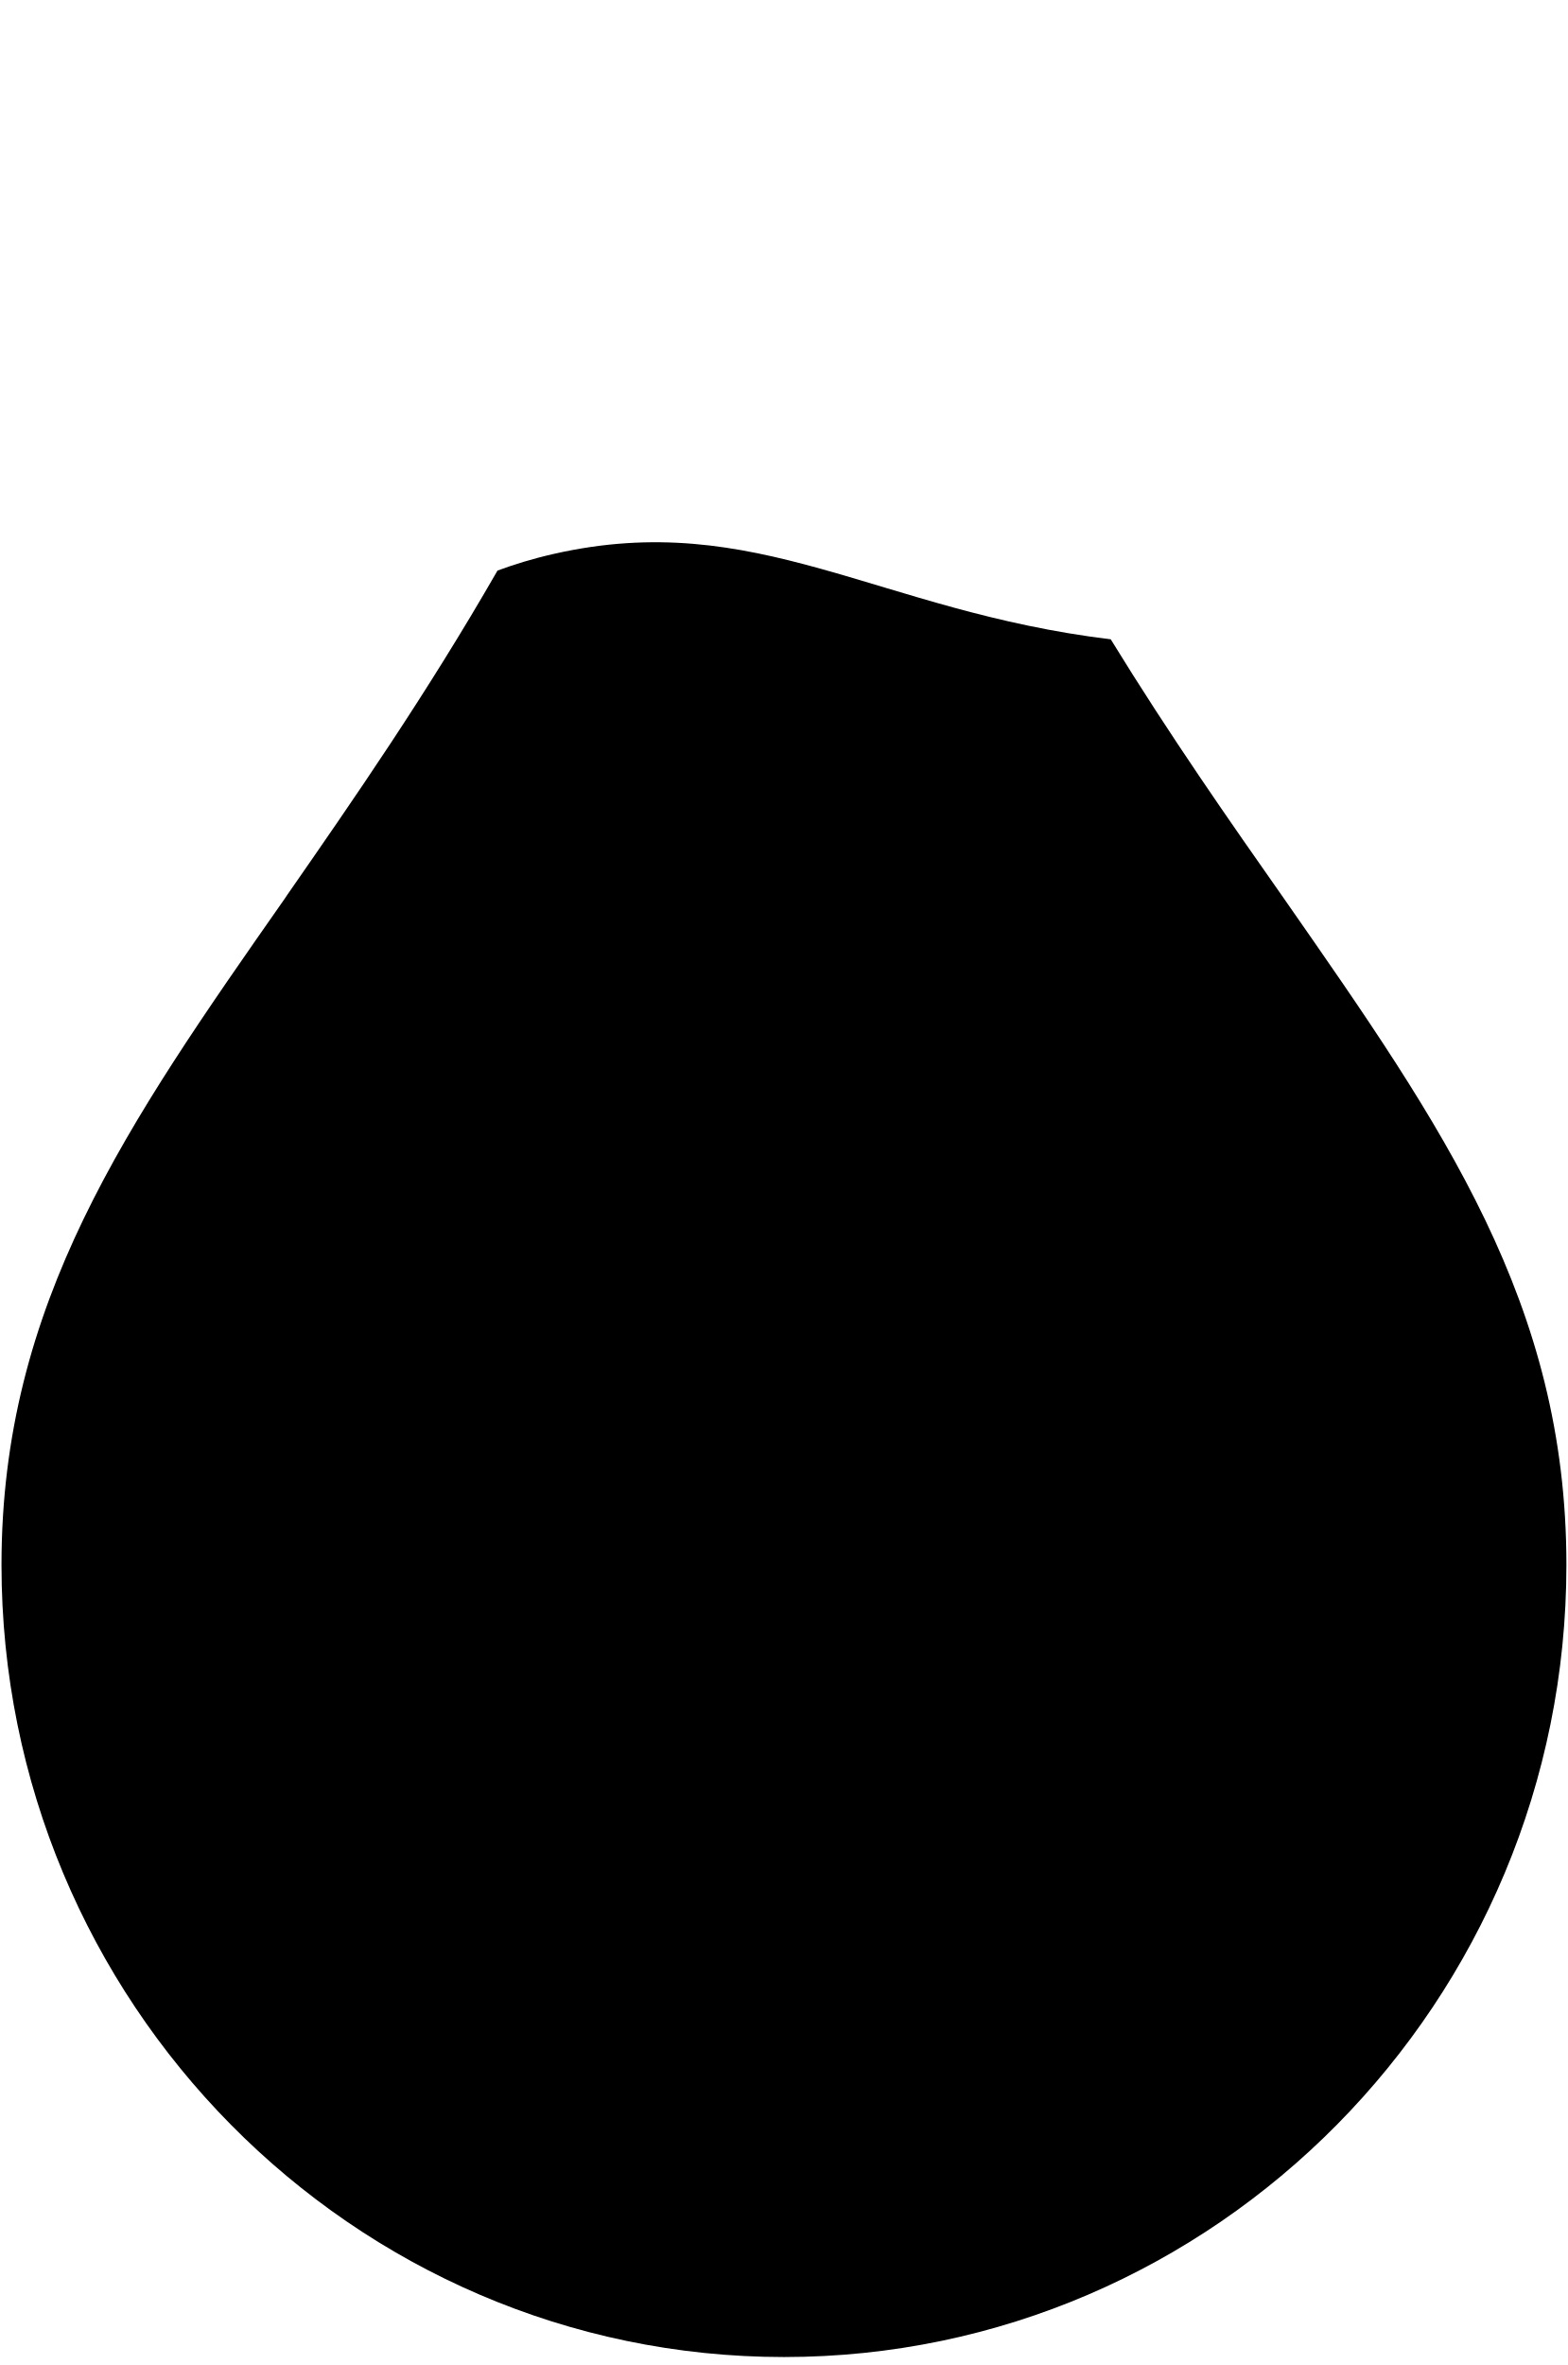
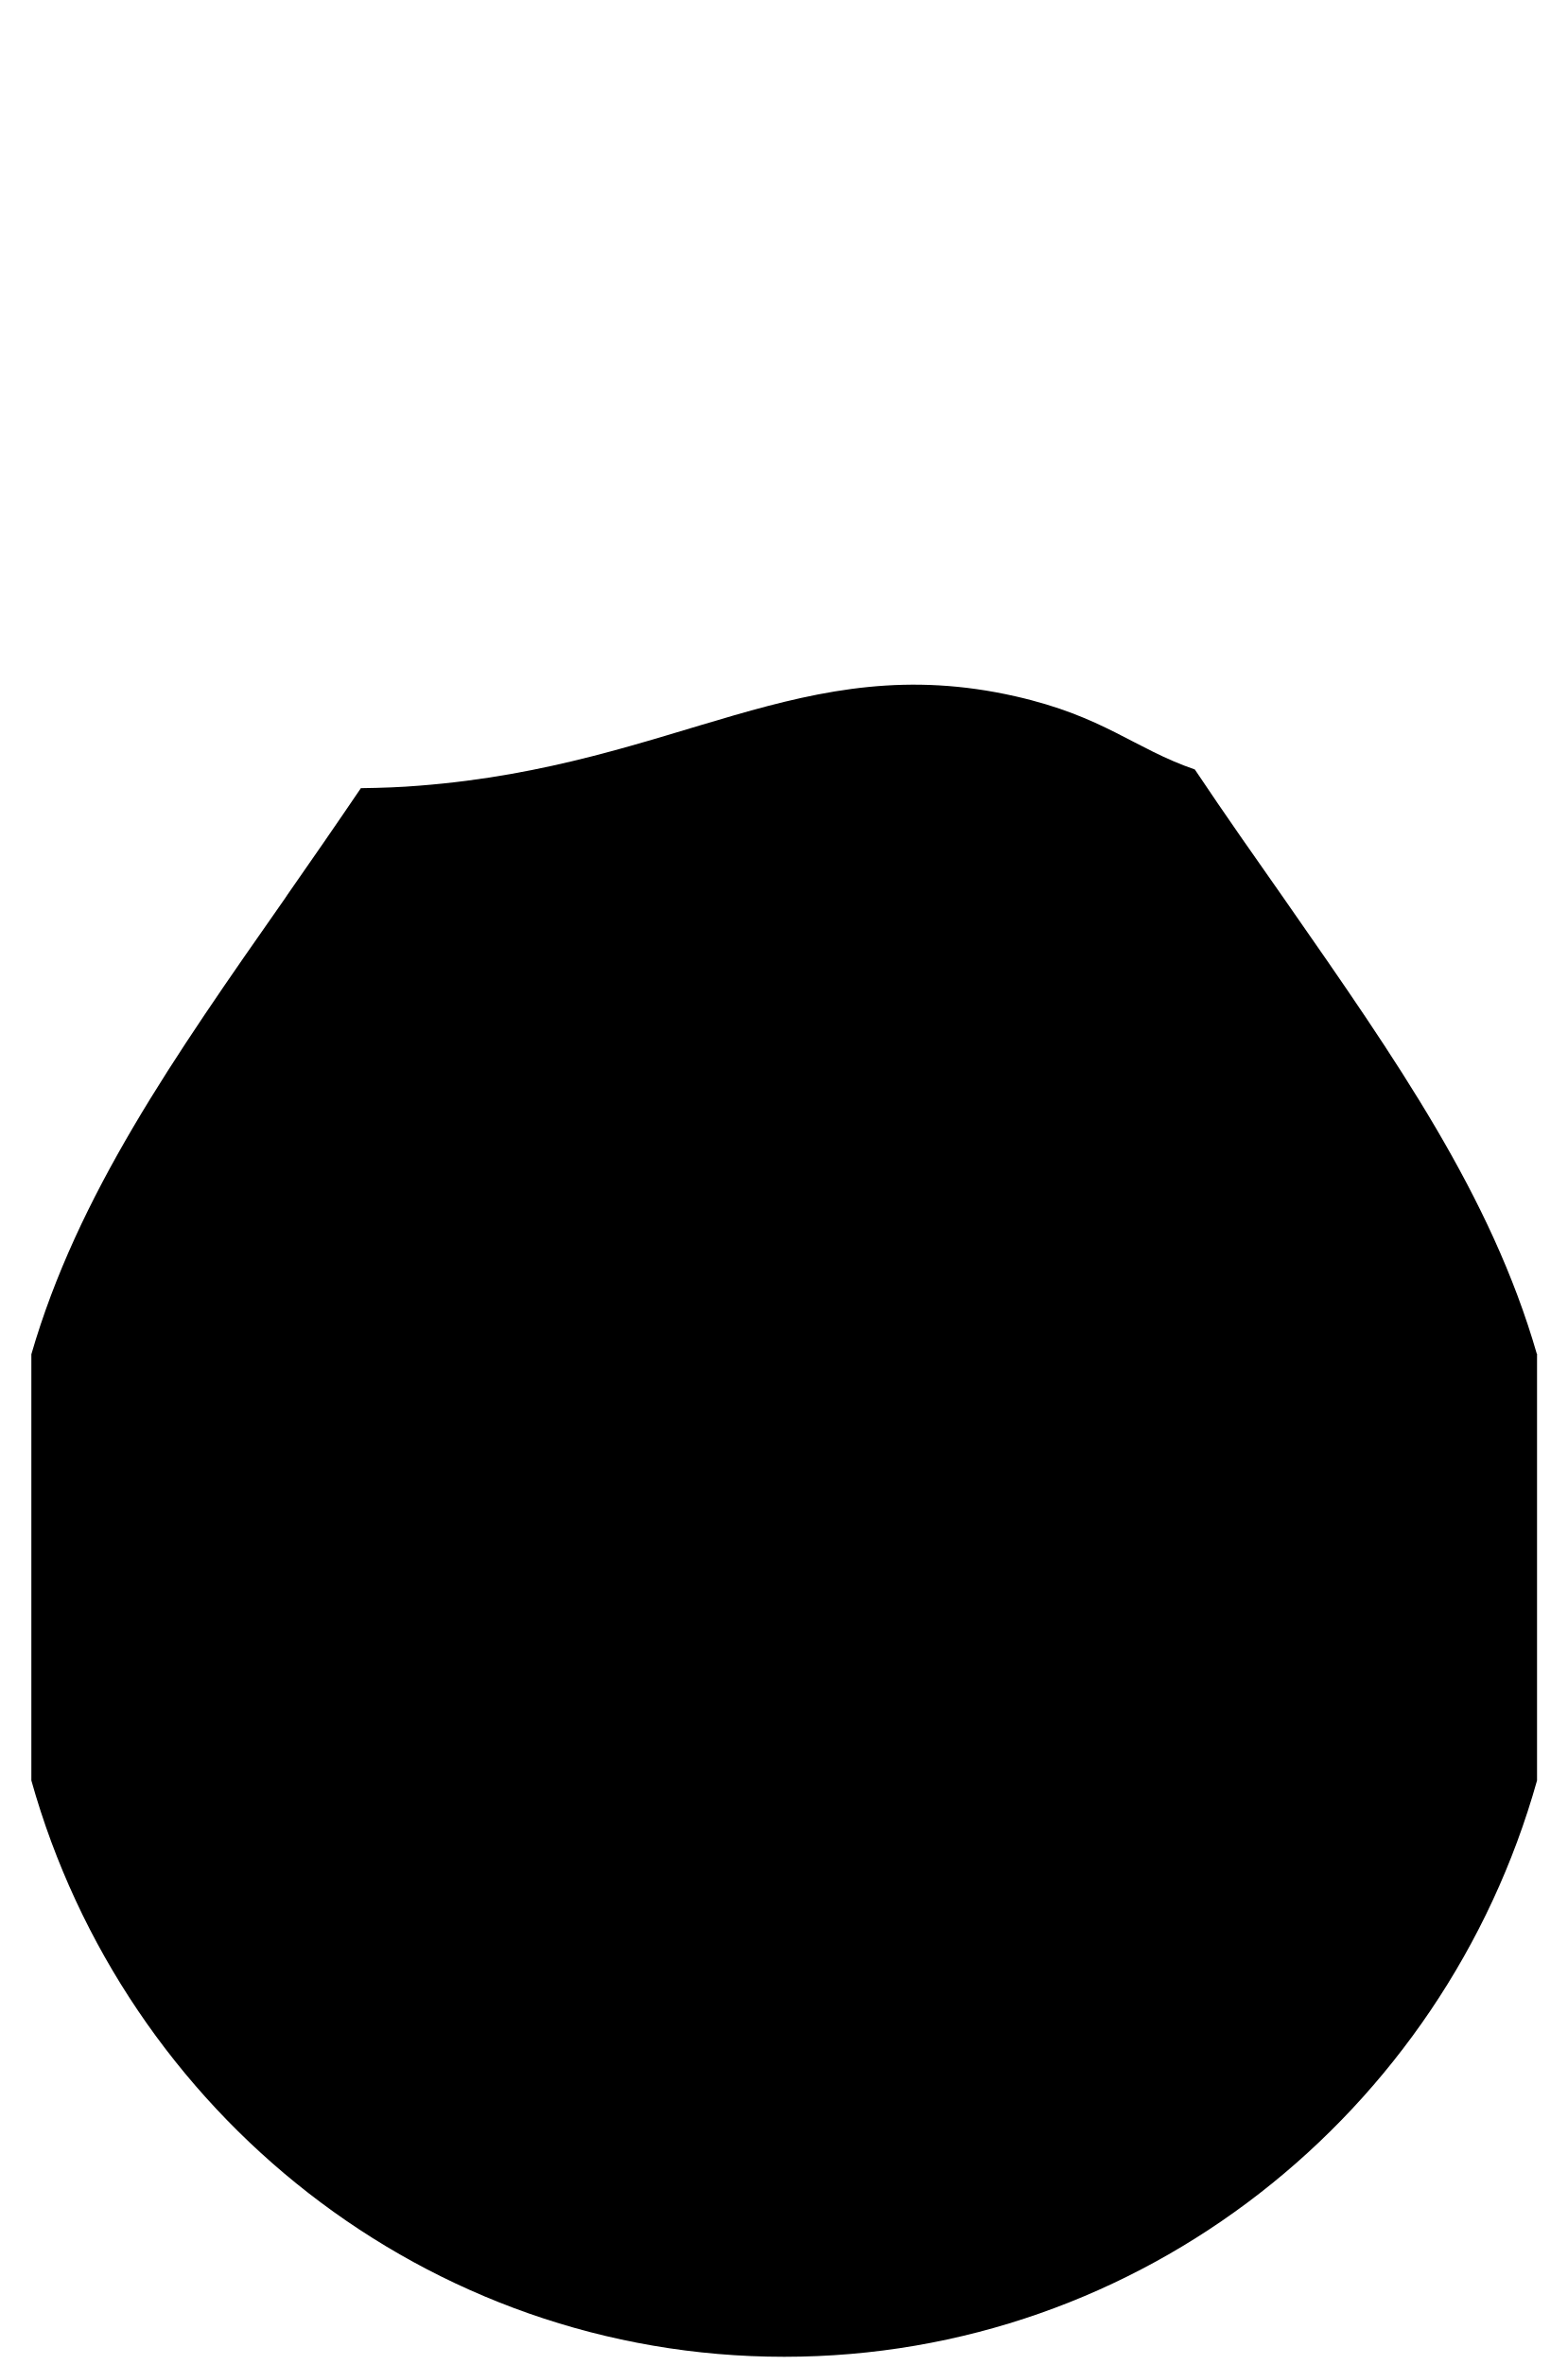
<svg xmlns="http://www.w3.org/2000/svg" viewBox="0 0 63 95">
  <defs>
    <style>
      .cls-1 {
        fill: #192b31;
        opacity: 0;
      }

      .cls-1, .cls-2 {
        stroke-width: 0px;
      }
    </style>
  </defs>
  <g id="bg">
    <rect class="cls-1" width="63" height="95" />
  </g>
  <g id="progresso">
-     <path class="cls-2" d="m51.61,36.12c-2.19-3.12-4.59-6.55-6.98-10.44-9.37-1.13-14.24-5.28-22.38-3.43-.88.2-1.61.43-2.26.67-2.86,4.98-5.81,9.23-8.45,13.03l-.1.15C5.08,45.19.06,52.36.06,62.86c0,17.55,14.11,31.82,31.44,31.82s31.44-14.28,31.44-31.82c0-10.49-4.96-17.6-11.24-26.61l-.09-.13Z" />
+     <path class="cls-2" d="m61.75,54.38c-1.83-6.34-5.61-11.76-10.05-18.13l-.09-.13c-1.15-1.64-2.37-3.37-3.6-5.21-2.46-.85-3.64-2.13-7.21-2.94-8.59-1.95-13.53,2.78-23.96,3.59-.71.06-1.51.09-2.34.1-1.01,1.49-2,2.92-2.95,4.28l-.1.15c-4.51,6.44-8.34,11.93-10.19,18.31v17.12c3.74,13.34,15.88,23.15,30.25,23.15s26.51-9.81,30.25-23.15v-17.15Z" />
  </g>
</svg>
